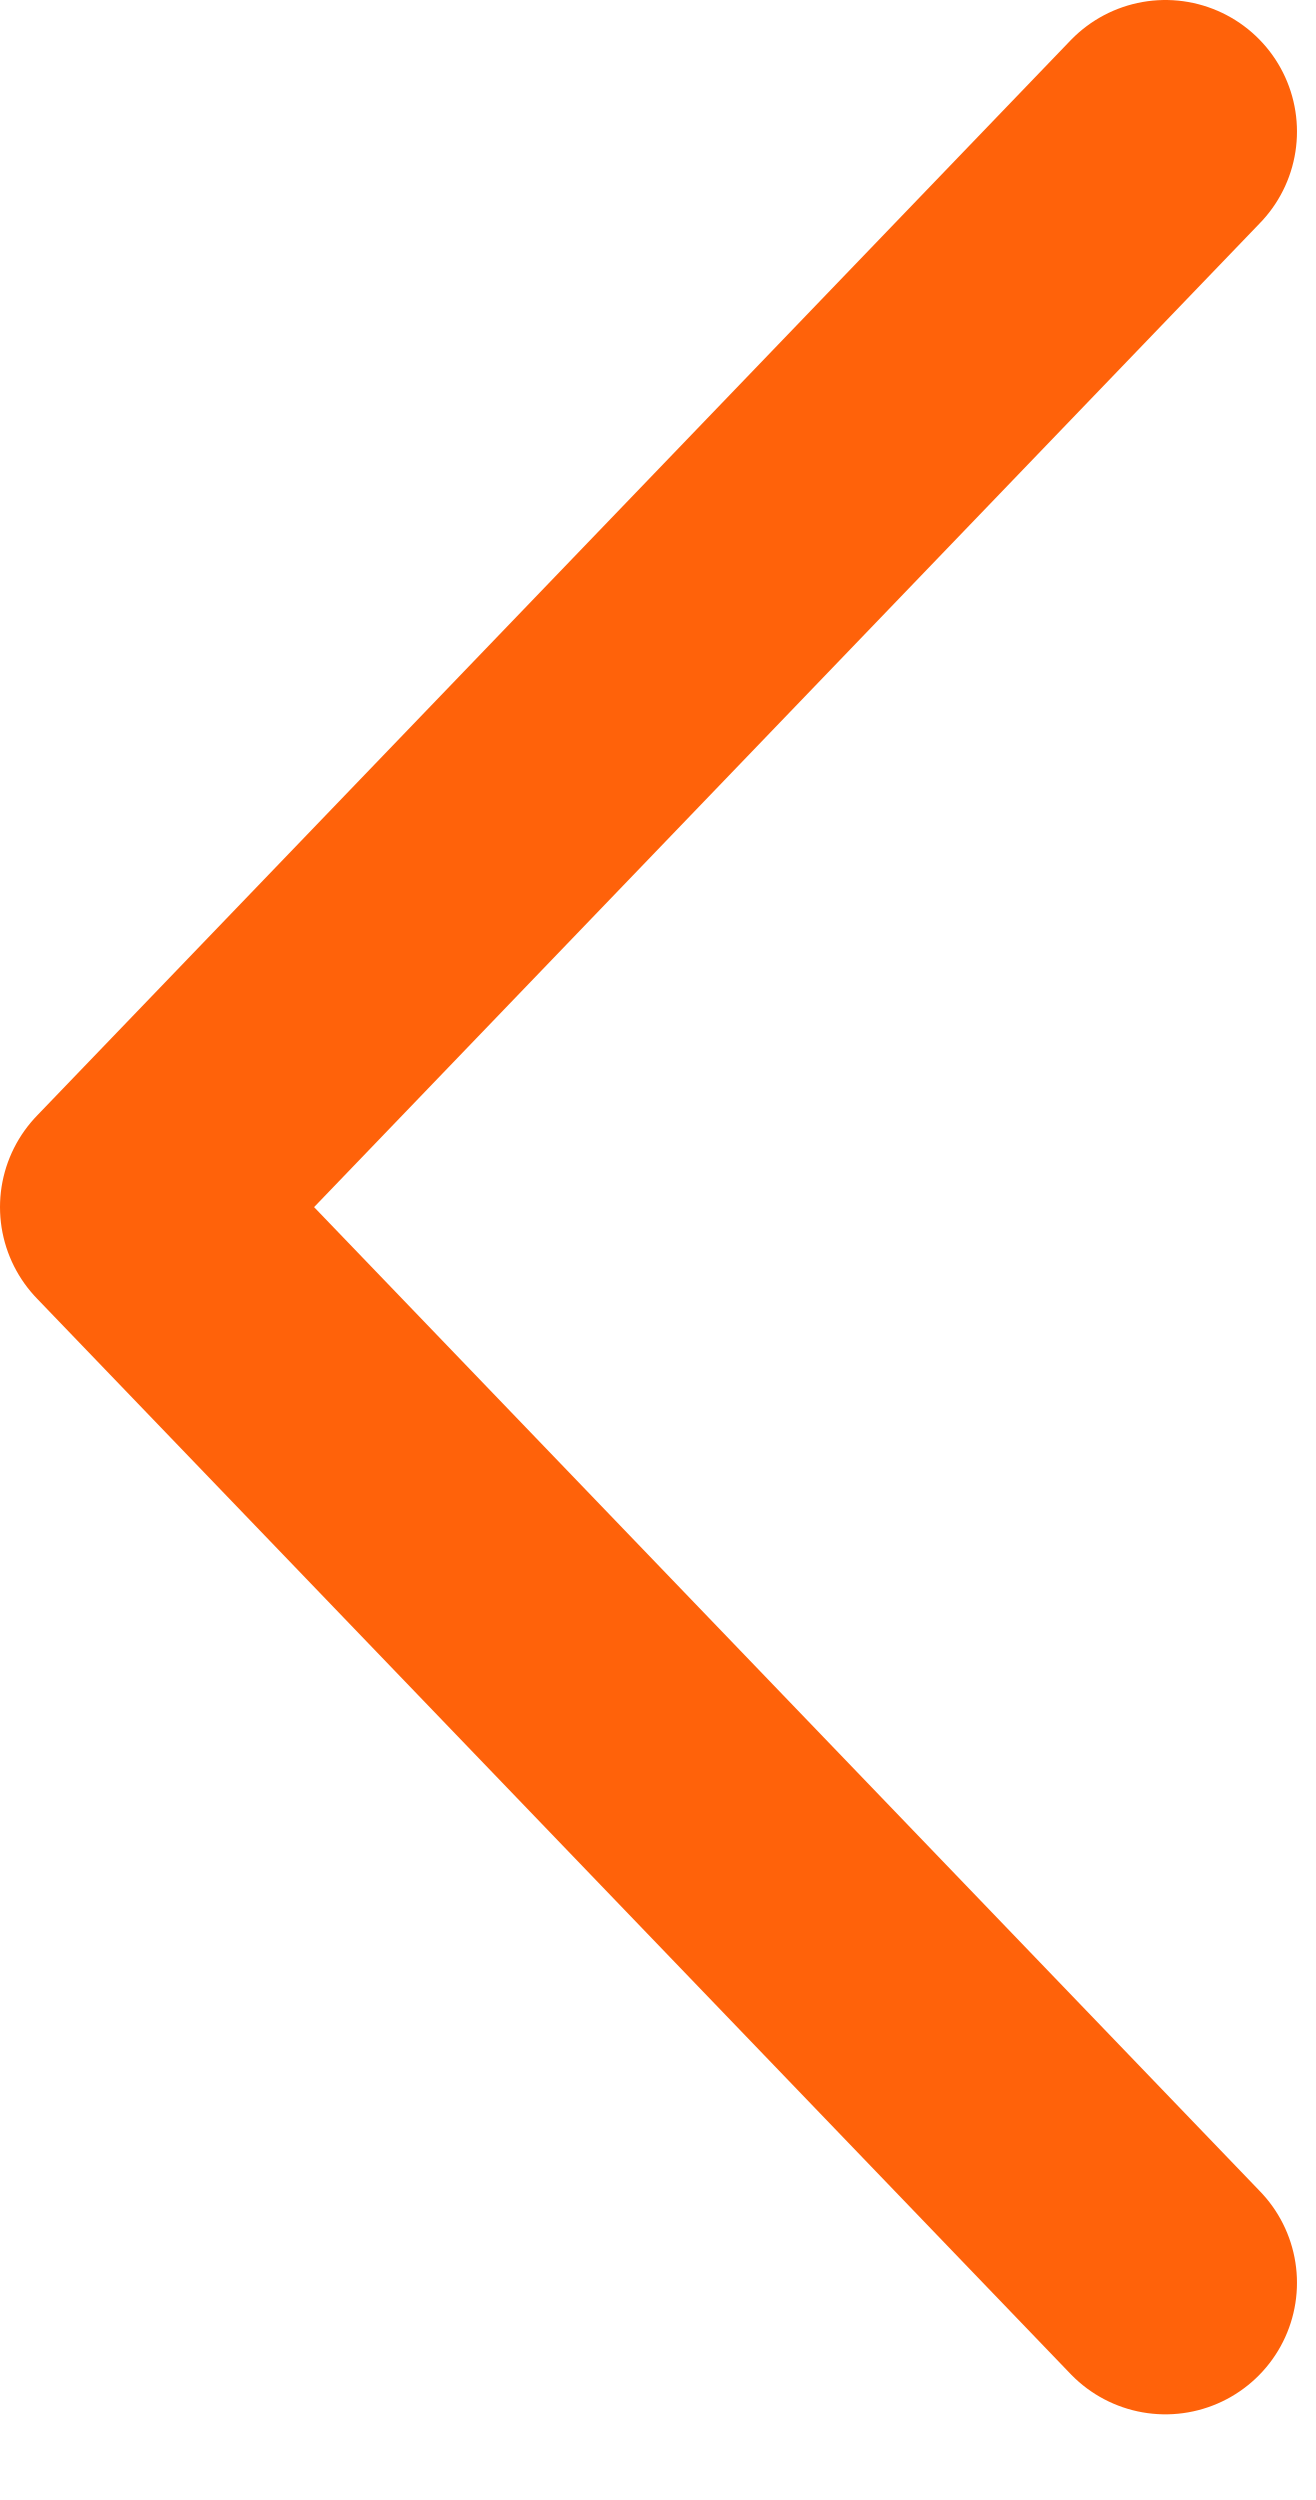
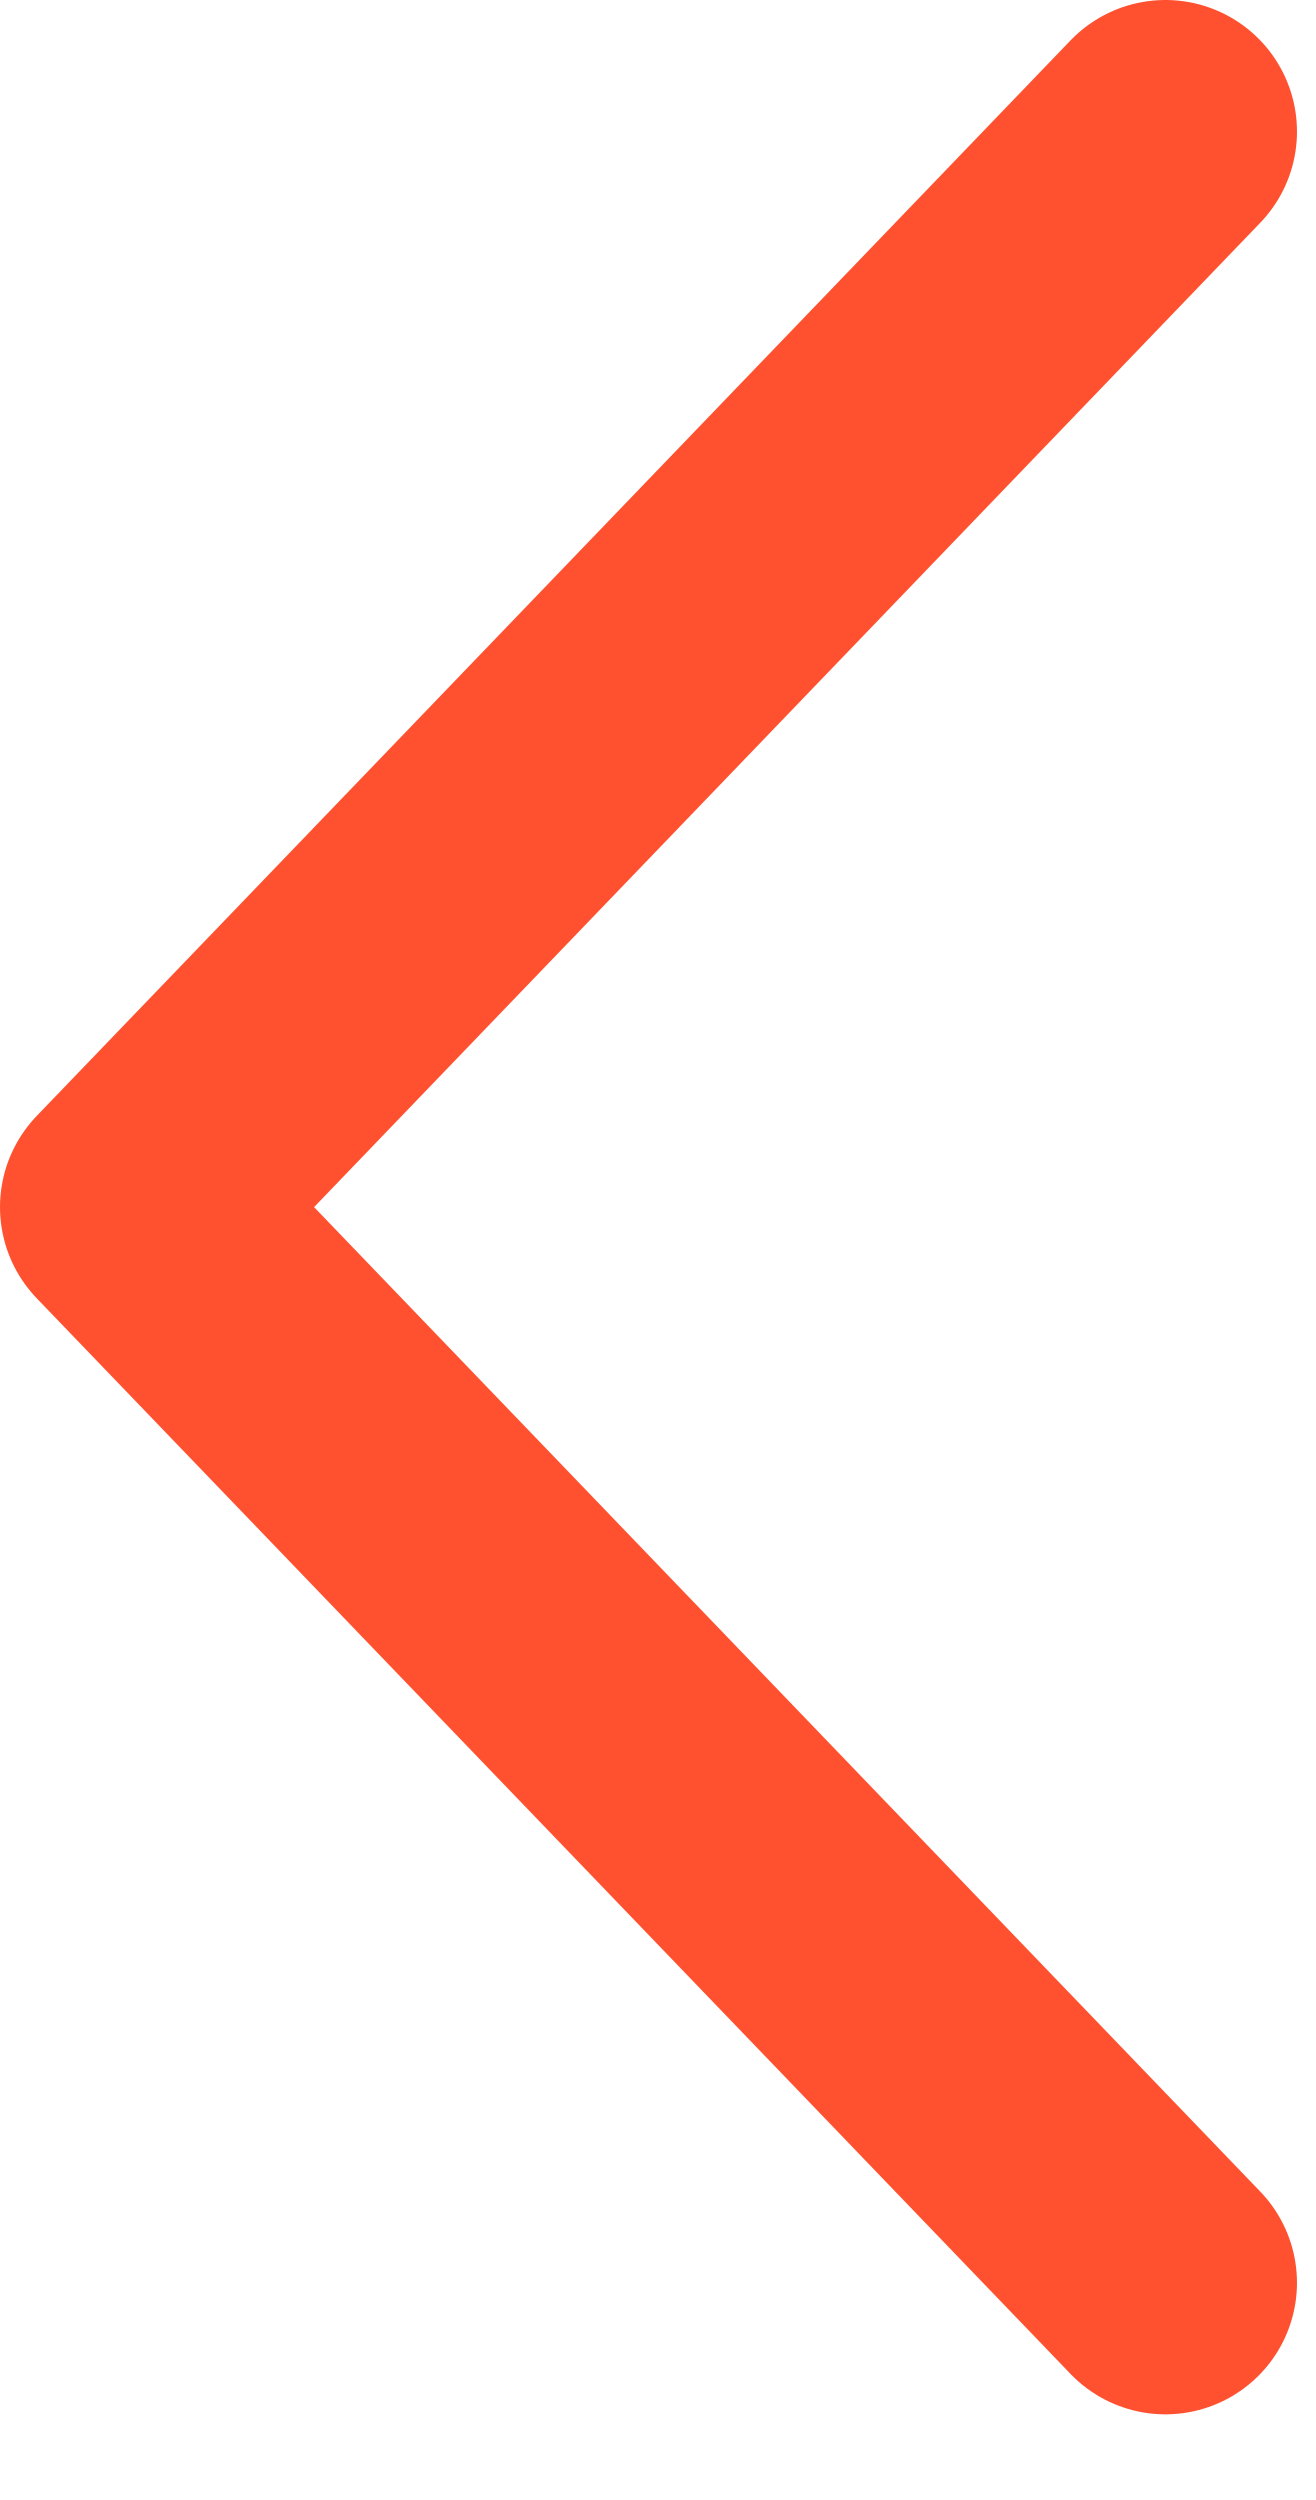
<svg xmlns="http://www.w3.org/2000/svg" width="10" height="19" viewBox="0 0 10 19" fill="none">
-   <path d="M8.857 17.349L1 9.174L8.857 1" stroke="#FF620A" stroke-width="2" stroke-linecap="round" stroke-linejoin="round" />
+   <path d="M8.857 17.349L1 9.174L8.857 1" stroke="#FF512F" stroke-width="2" stroke-linecap="round" stroke-linejoin="round" />
</svg>
